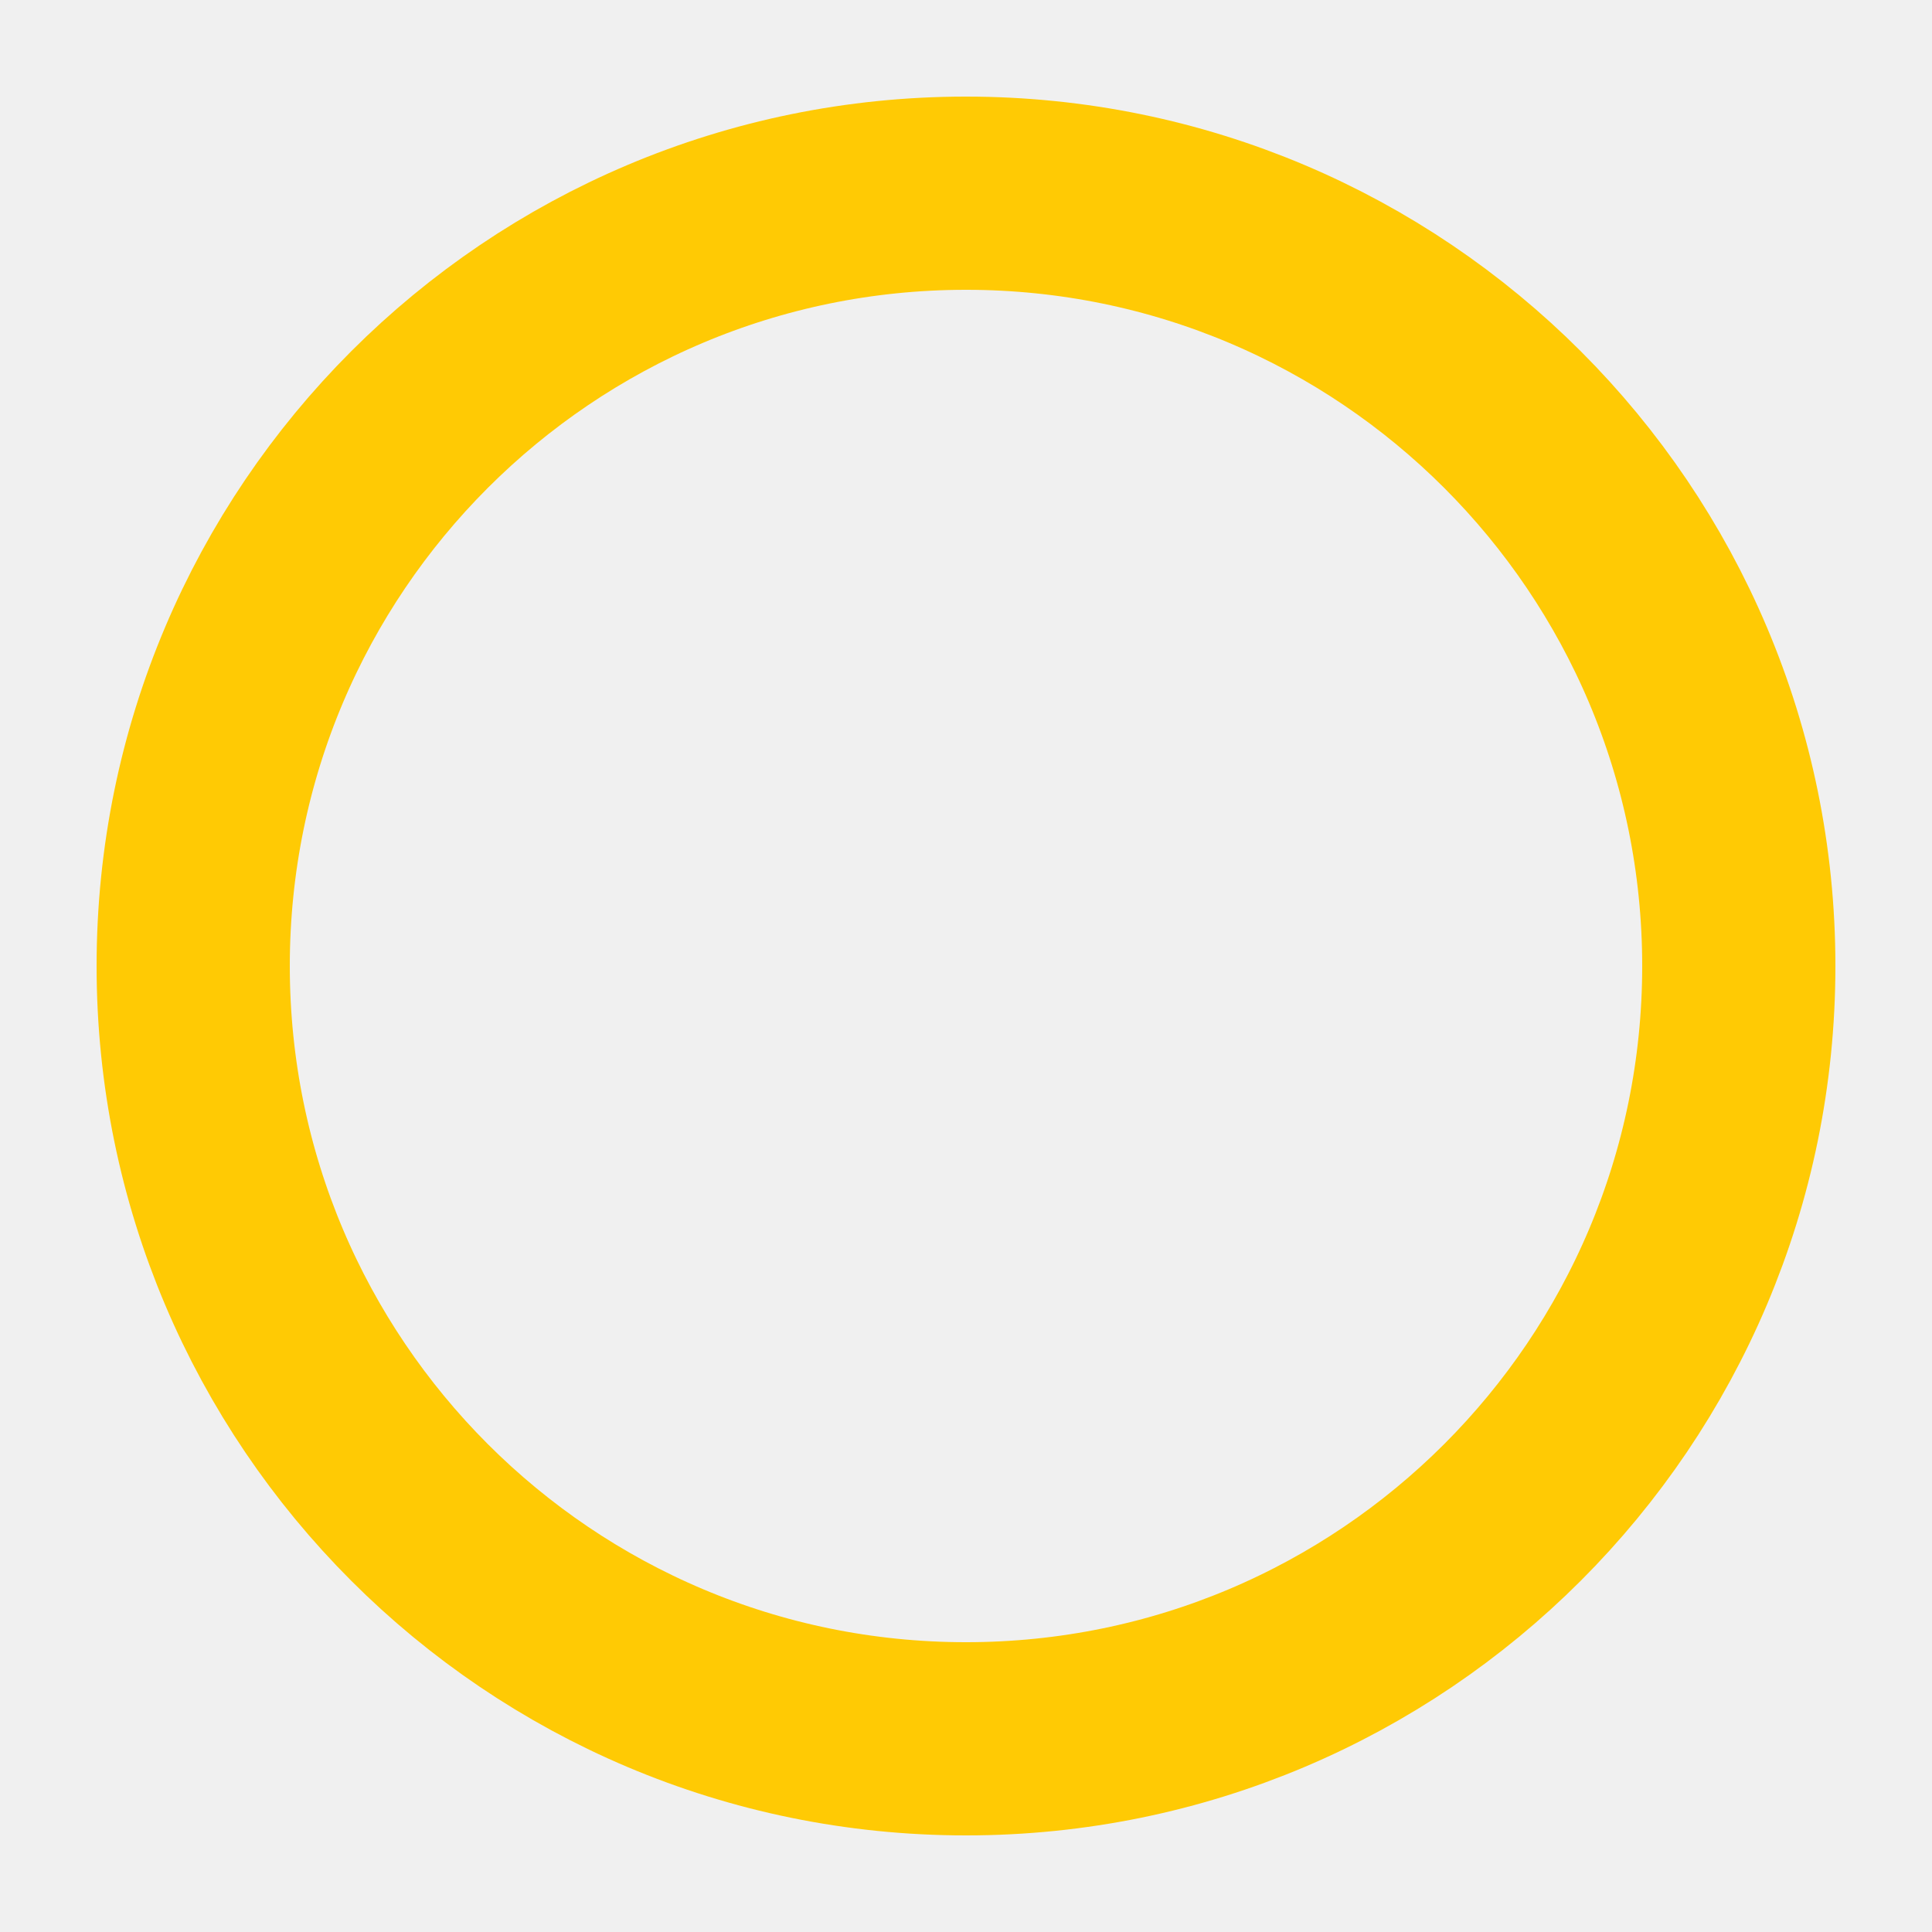
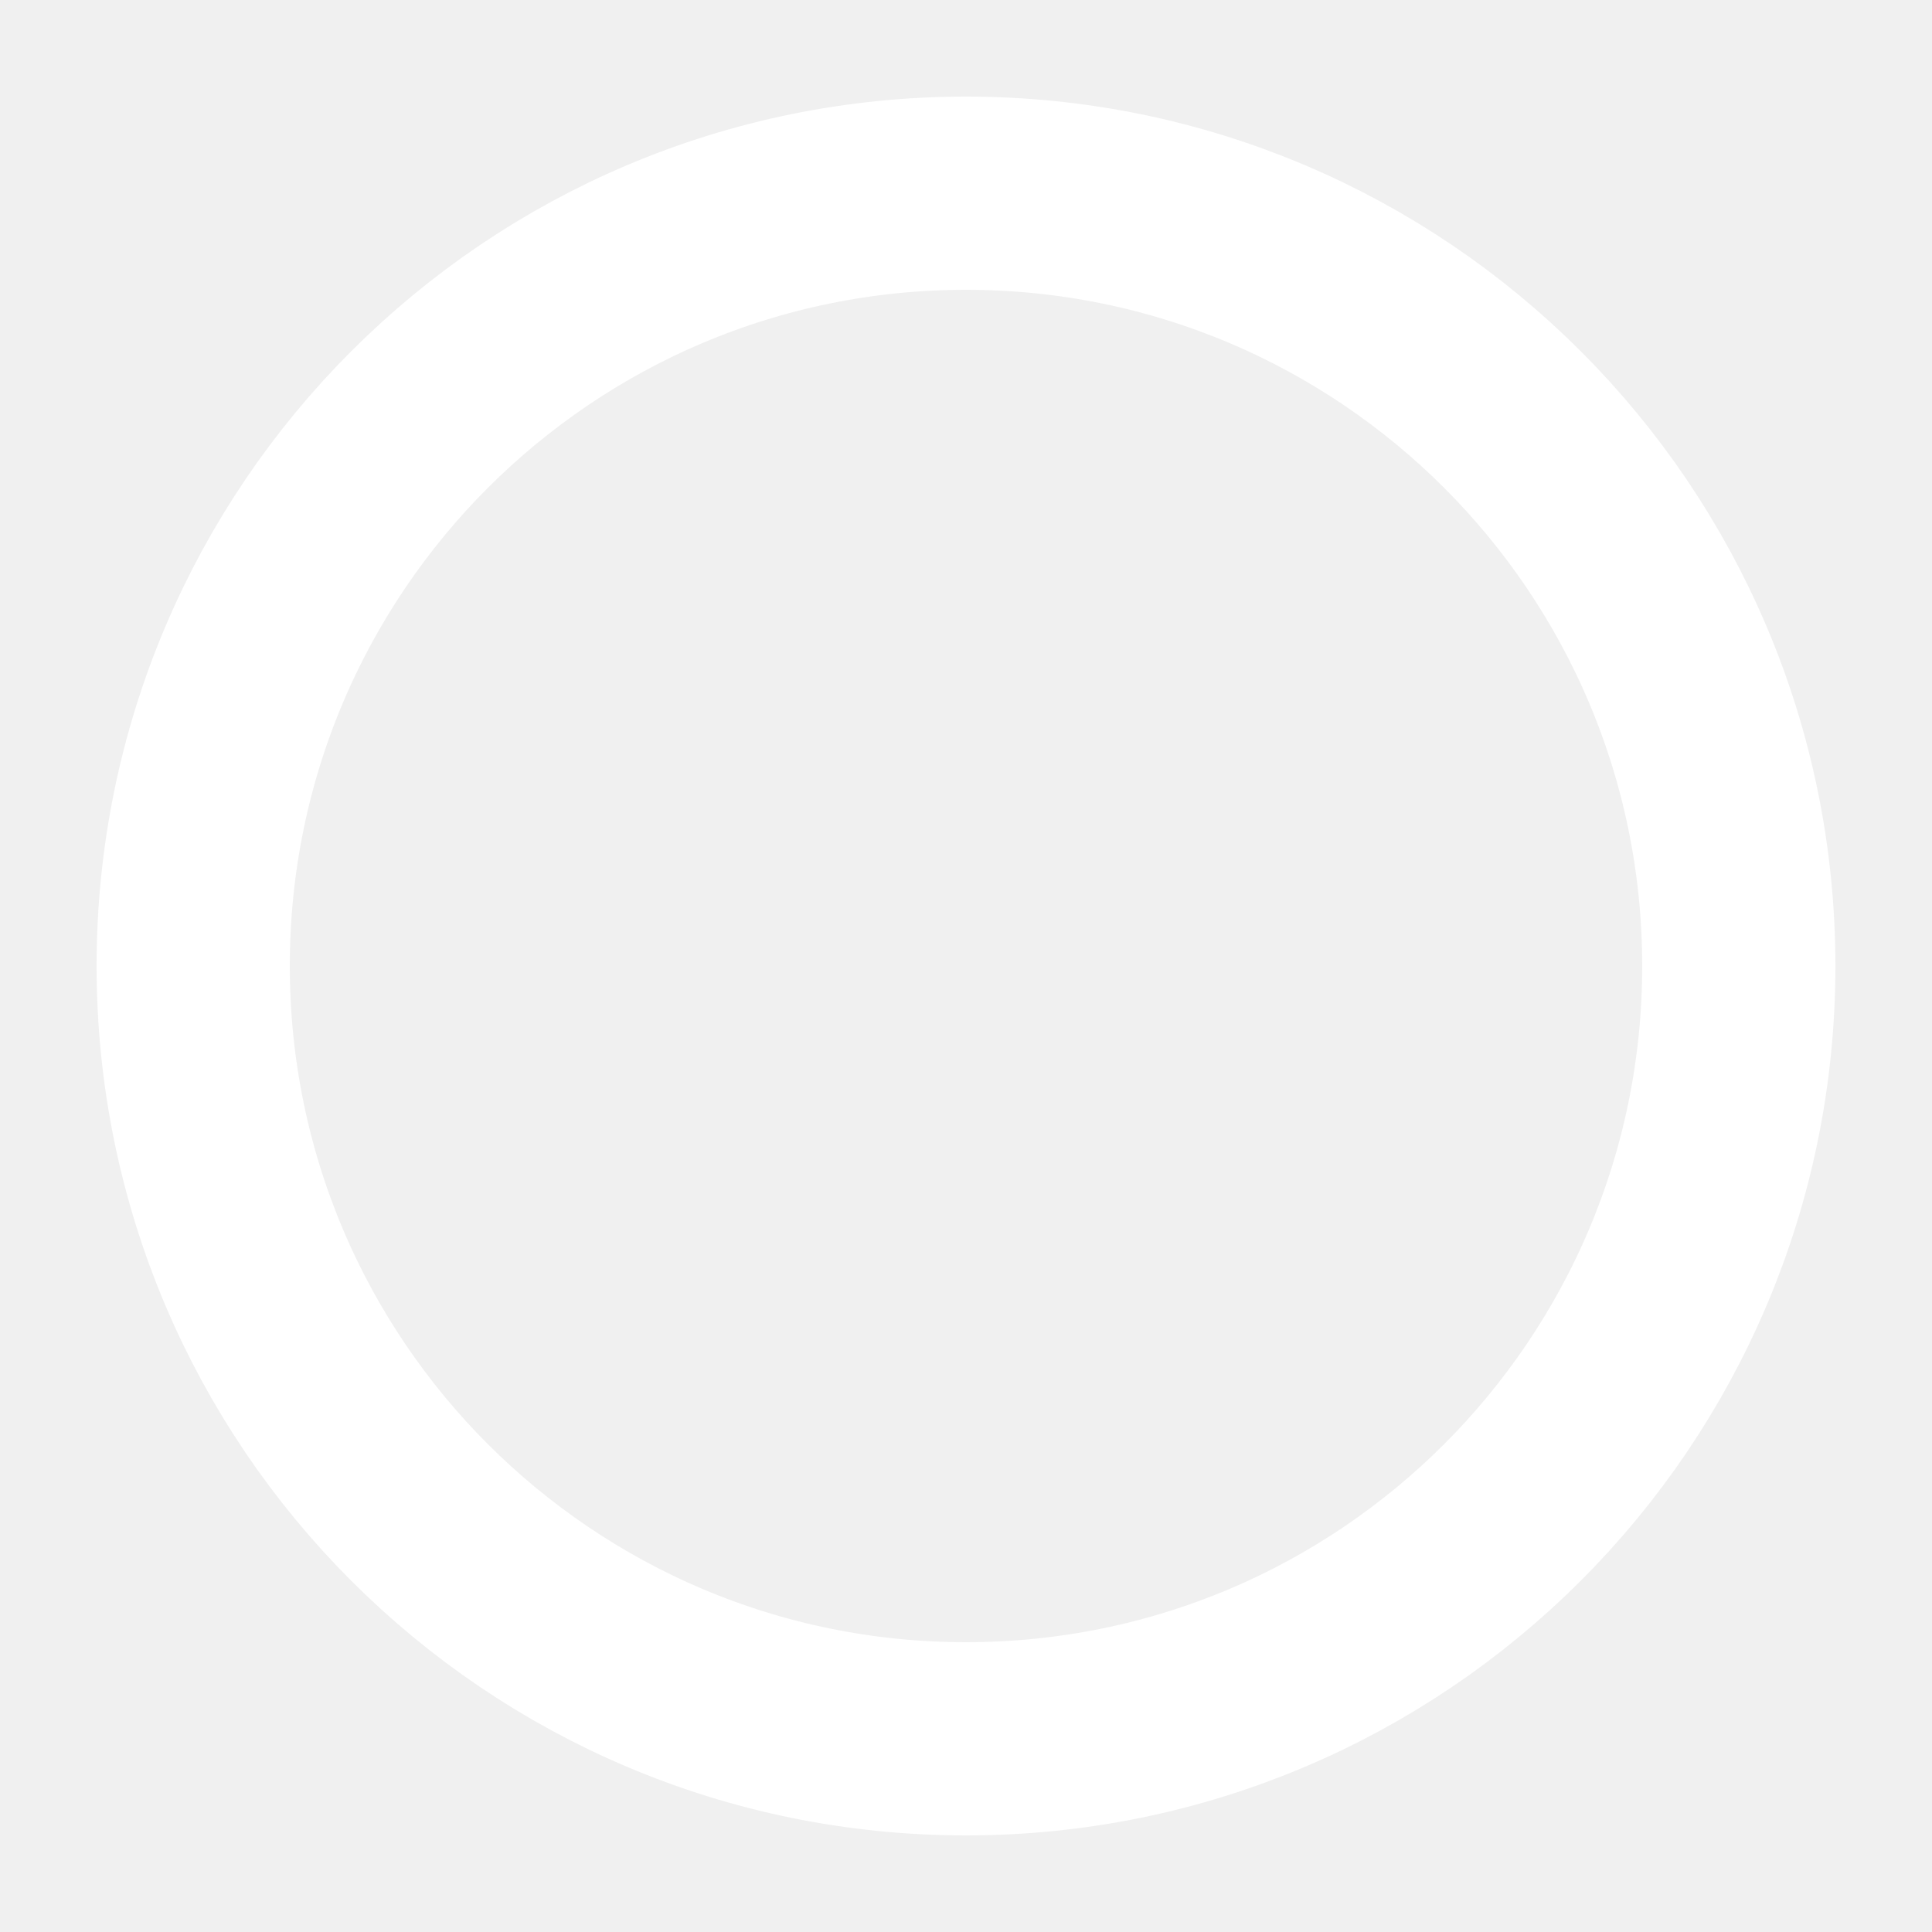
<svg xmlns="http://www.w3.org/2000/svg" width="40px" height="40px" viewBox="0 0 100 100" preserveAspectRatio="xMidYMid" class="uil-ring-alt">
  <rect x="0" y="0" width="100" height="100" fill="none" class="bk" />
-   <circle cx="50" cy="50" r="40" stroke="#FFCA04" fill="none" stroke-width="10" stroke-linecap="round">
+   <circle cx="50" cy="50" r="40" stroke="#FFFFFF" fill="none" stroke-width="10" stroke-linecap="round">
    <animate attributeName="stroke-dashoffset" dur="1.8s" repeatCount="indefinite" from="0" to="502" />
    <animate attributeName="stroke-dasharray" dur="1.8s" repeatCount="indefinite" values="150.6 100.4;1 250;150.6 100.4" />
  </circle>
</svg>
